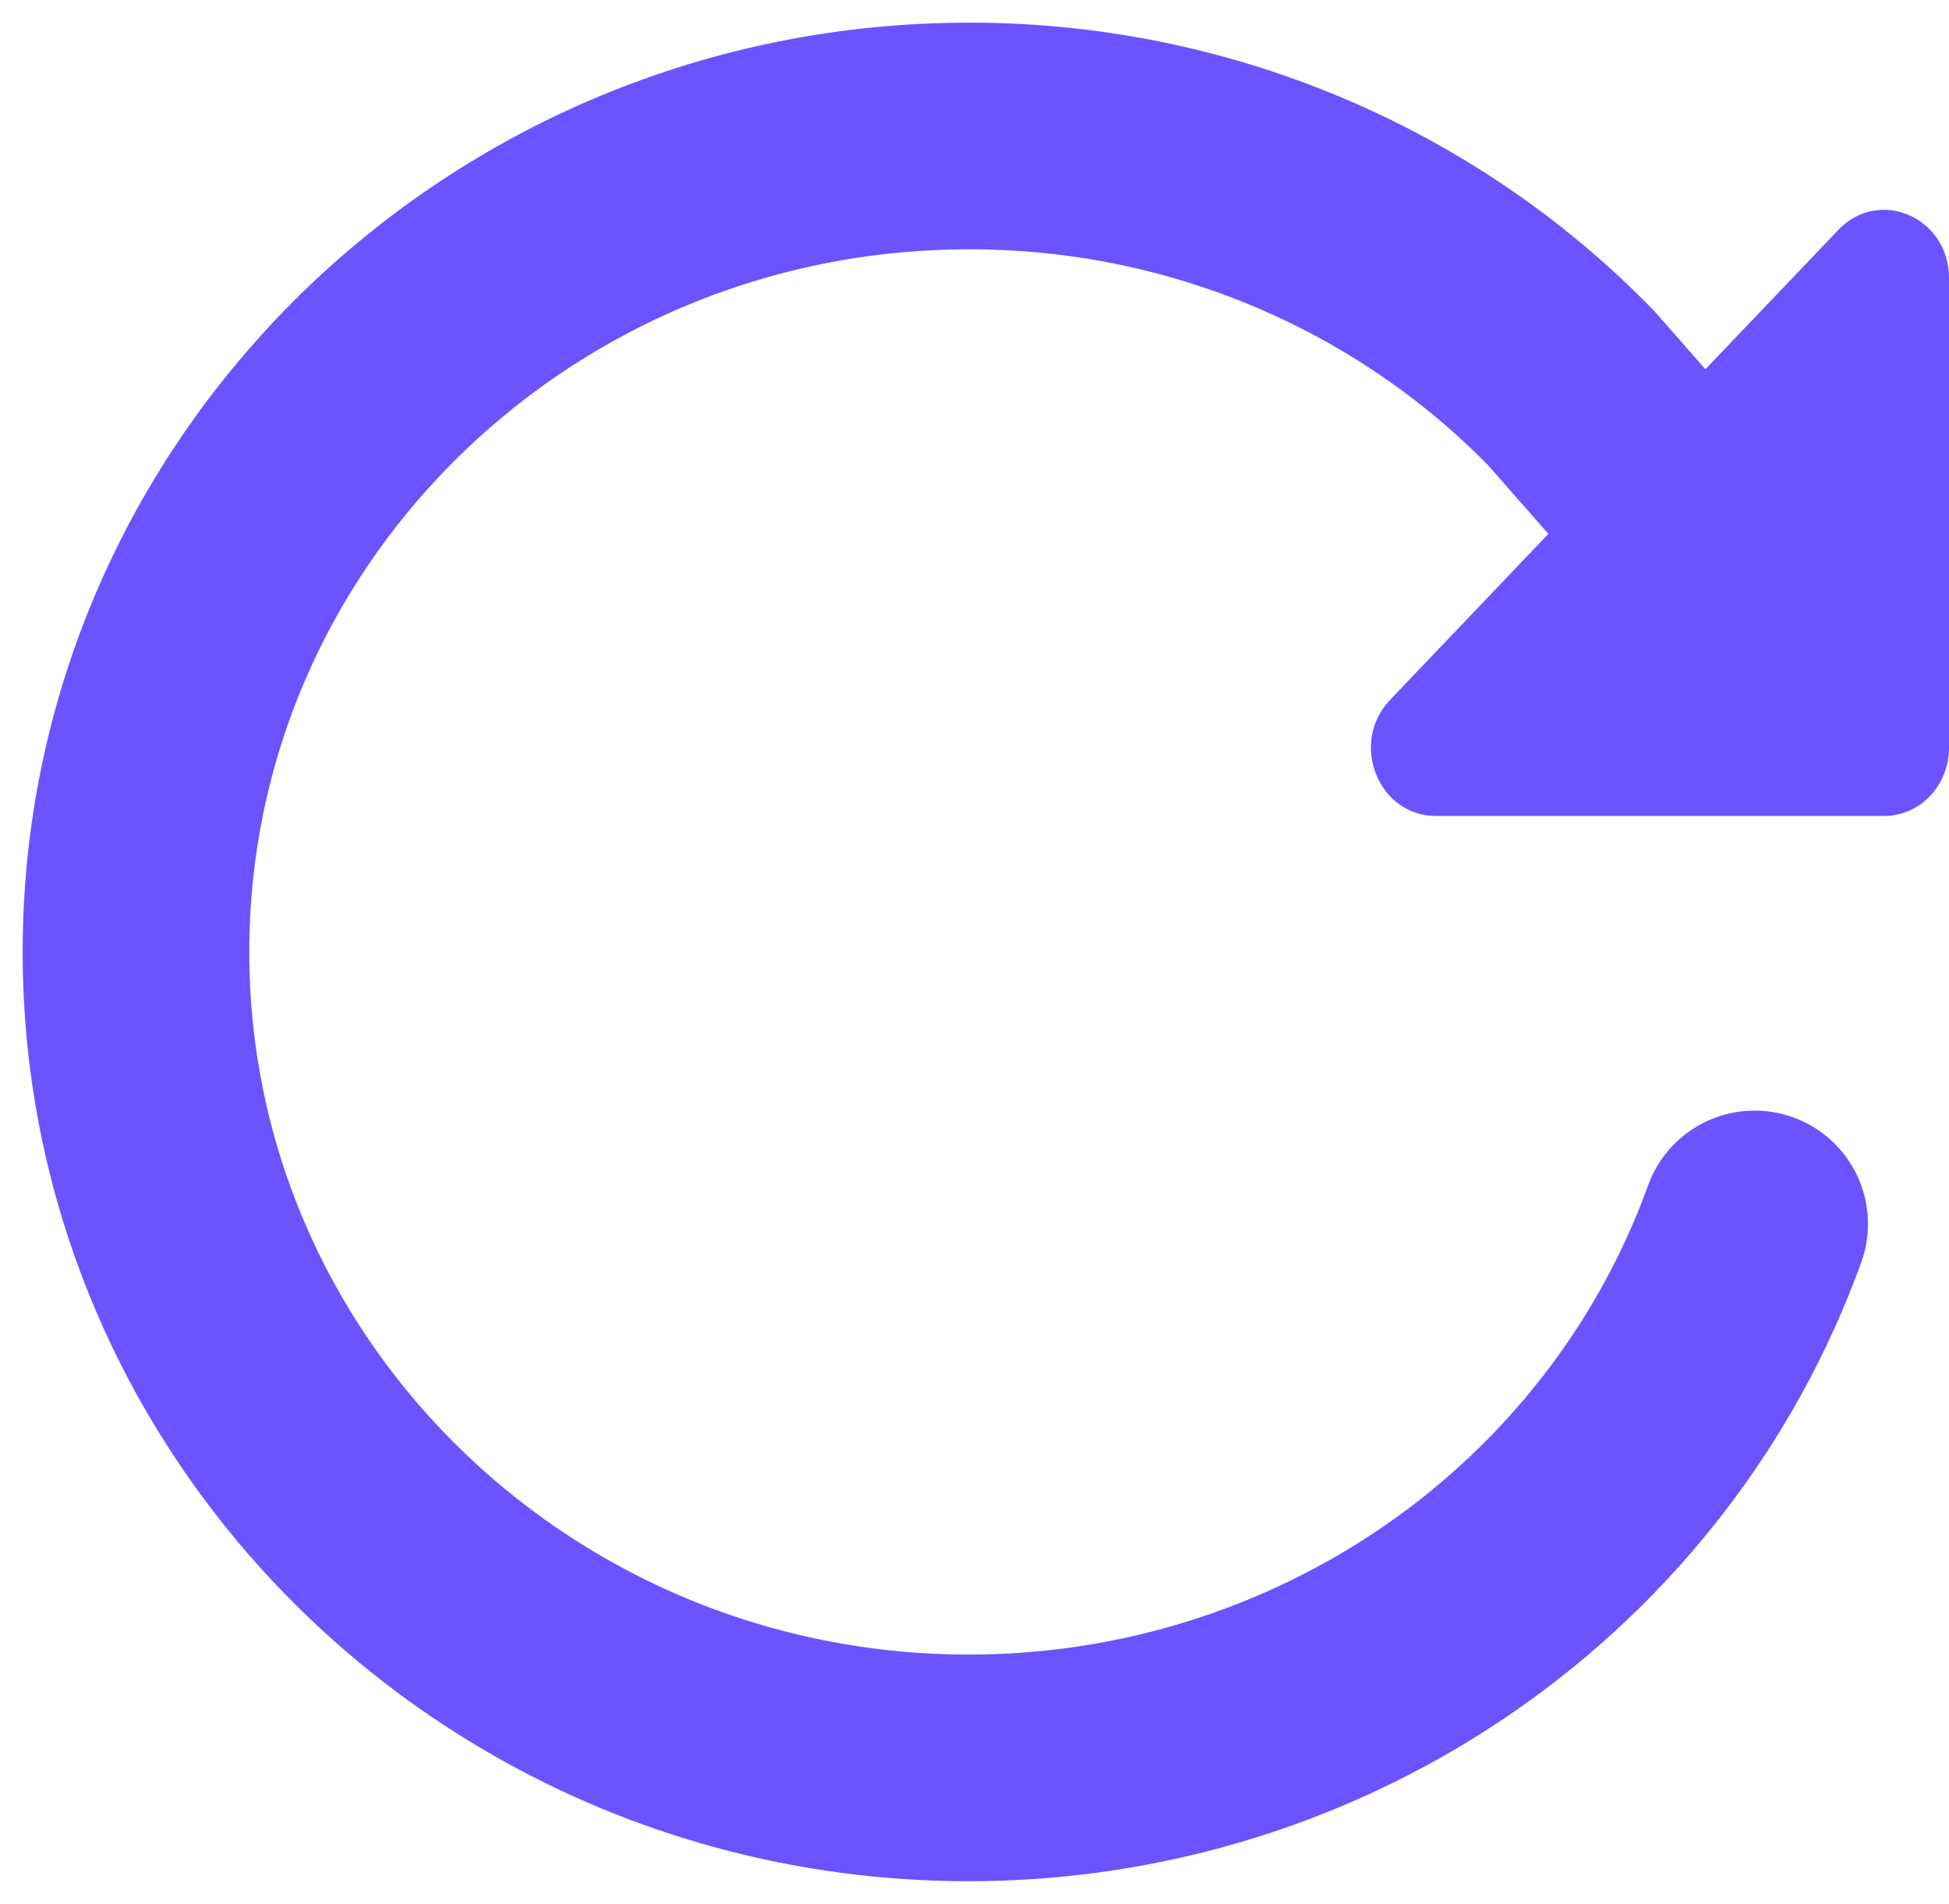
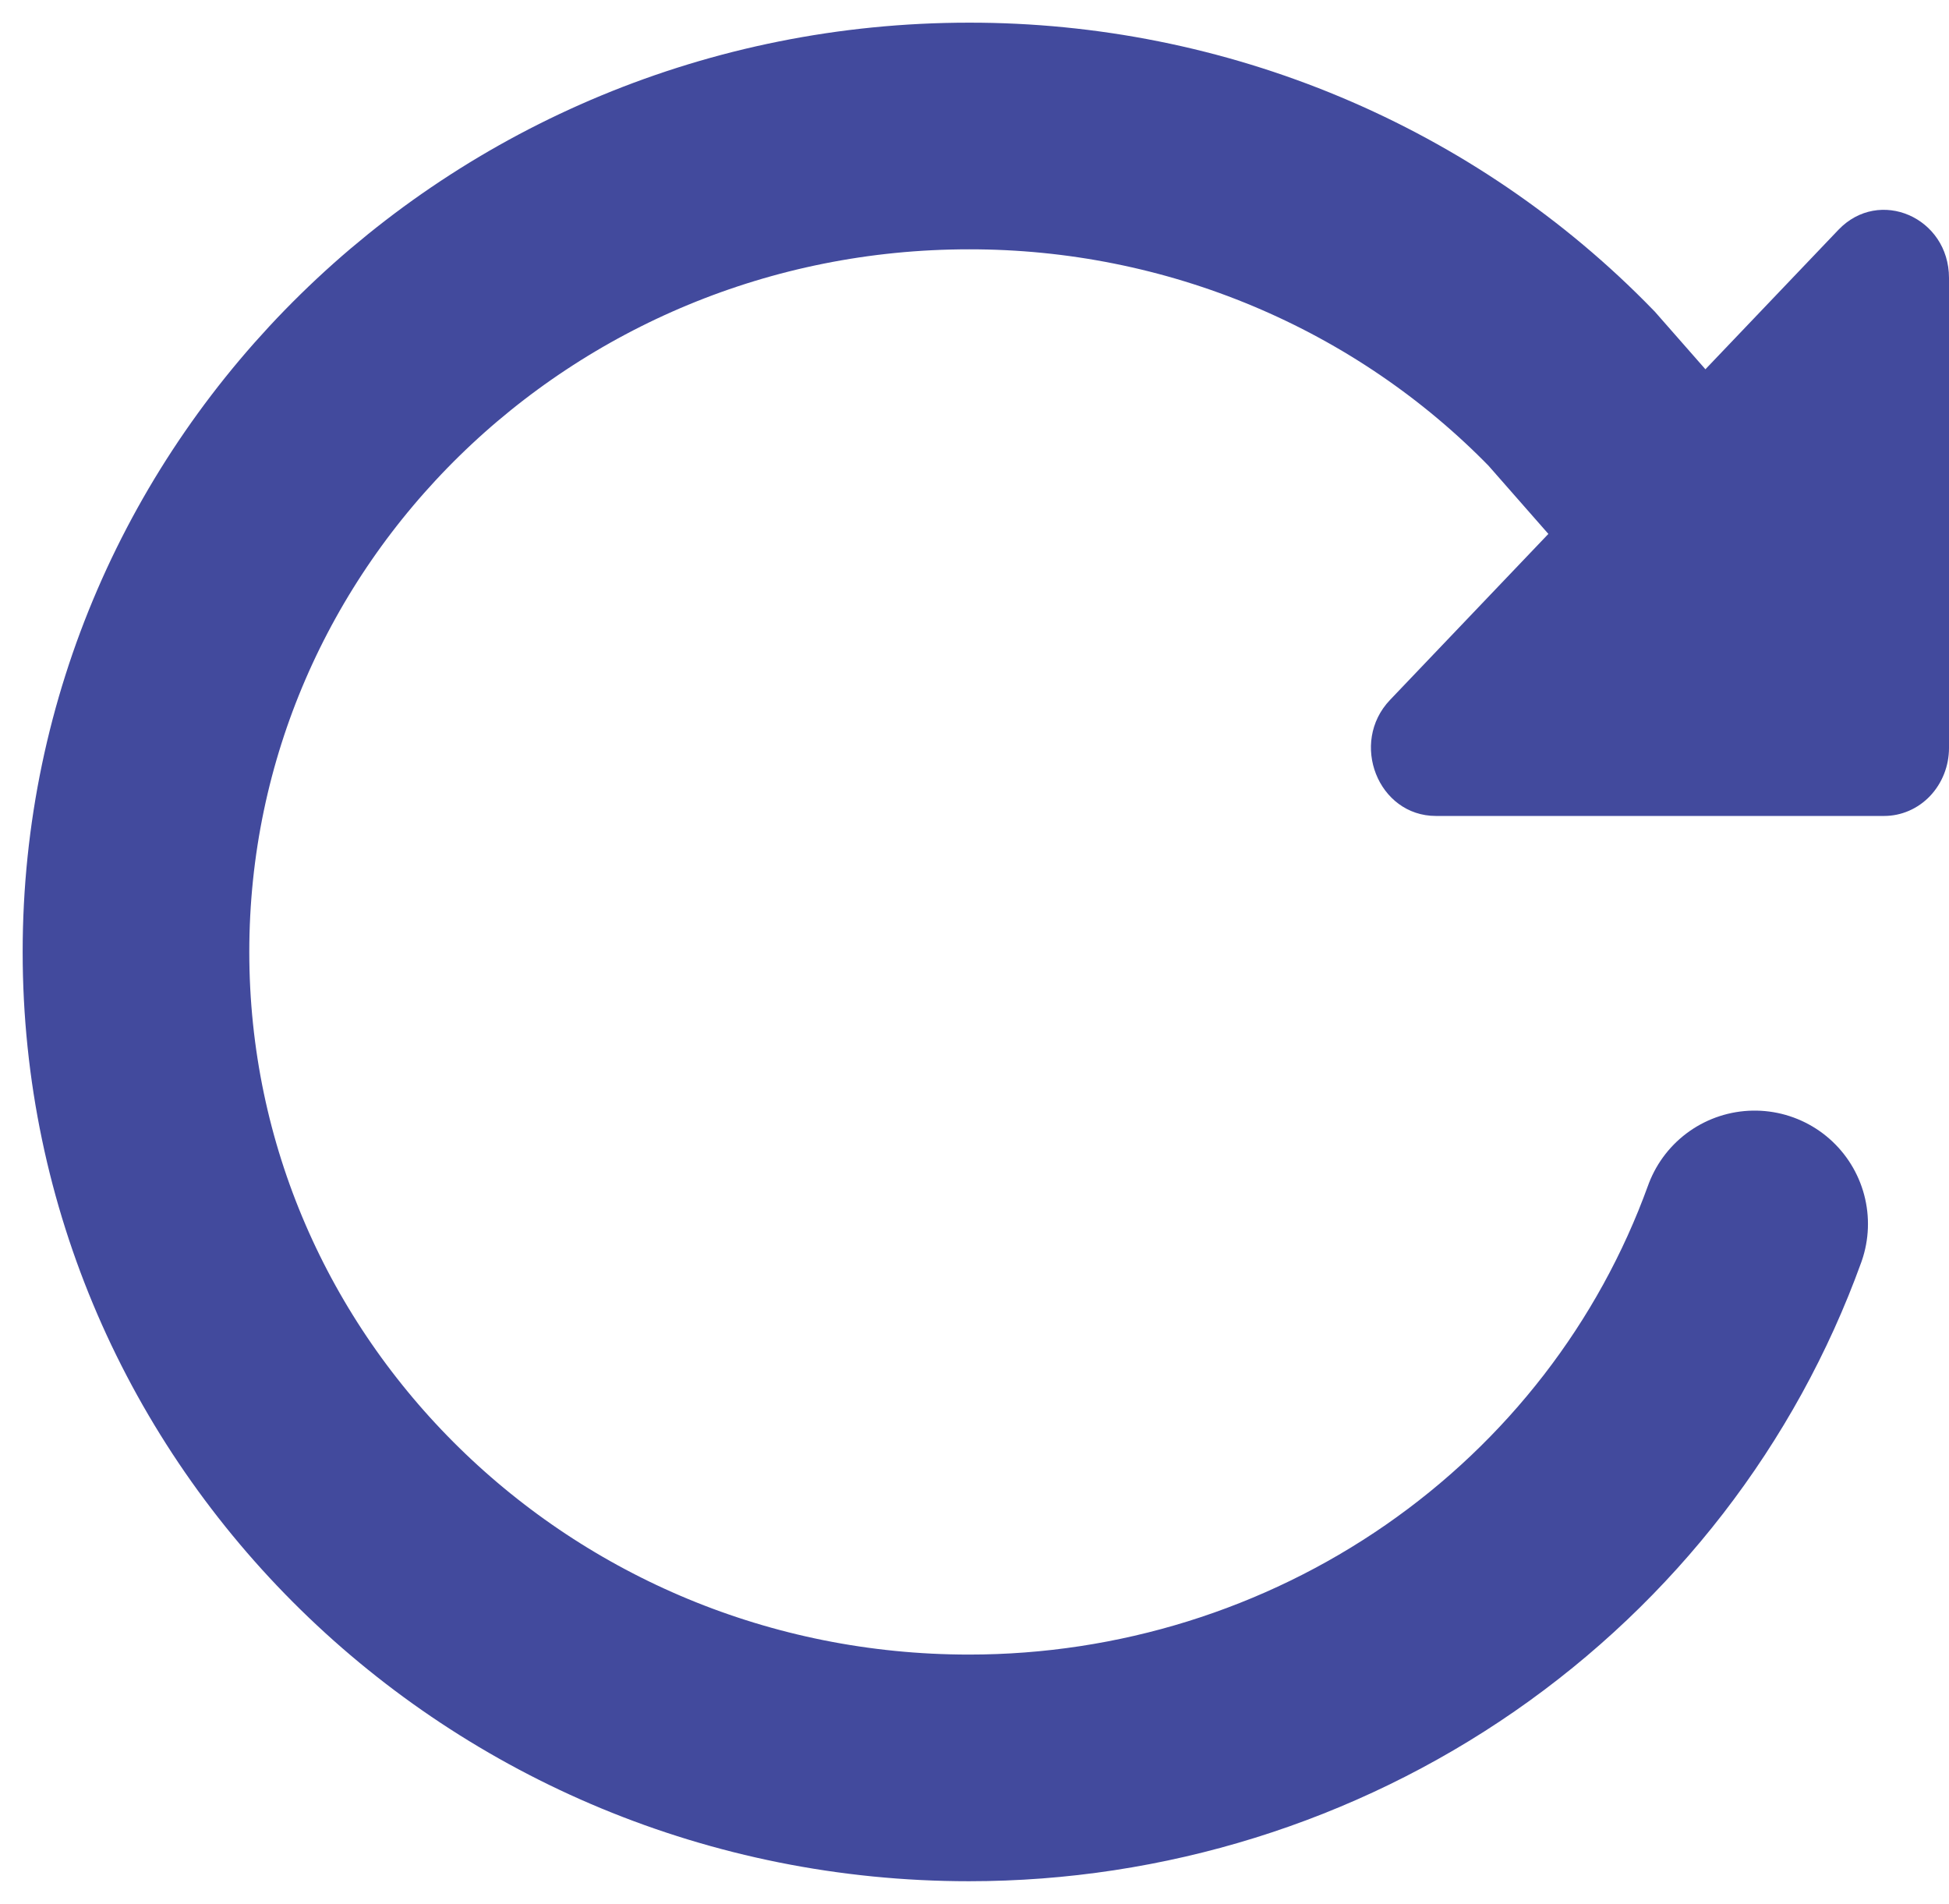
<svg xmlns="http://www.w3.org/2000/svg" width="43" height="42" viewBox="0 0 43 42" fill="none">
-   <path d="M36.695 10.875L34.673 8.572C32.959 6.808 30.896 5.405 28.611 4.447C26.325 3.489 23.865 2.997 21.379 3C11.232 3 3 11.062 3 21C3 30.938 11.232 39 21.379 39C25.18 39 28.888 37.846 31.992 35.697C35.096 33.548 37.443 30.509 38.712 27" stroke="#6B53FF" stroke-width="5" stroke-miterlimit="10" stroke-linecap="round" />
-   <path d="M43 6.133V16.5C43 16.898 42.849 17.279 42.581 17.561C42.313 17.842 41.949 18 41.569 18H31.68C30.405 18 29.767 16.385 30.668 15.44L40.558 5.072C41.459 4.125 43 4.796 43 6.133Z" fill="#6B53FF" />
+   <path d="M36.695 10.875L34.673 8.572C32.959 6.808 30.896 5.405 28.611 4.447C26.325 3.489 23.865 2.997 21.379 3C11.232 3 3 11.062 3 21C3 30.938 11.232 39 21.379 39C25.18 39 28.888 37.846 31.992 35.697C35.096 33.548 37.443 30.509 38.712 27" stroke="rgba(66, 74, 157, 1)" stroke-width="5" stroke-miterlimit="10" stroke-linecap="round" />
+   <path d="M43 6.133V16.5C43 16.898 42.849 17.279 42.581 17.561C42.313 17.842 41.949 18 41.569 18H31.68C30.405 18 29.767 16.385 30.668 15.44L40.558 5.072C41.459 4.125 43 4.796 43 6.133Z" fill="rgba(66, 74, 157, 1)" />
</svg>
